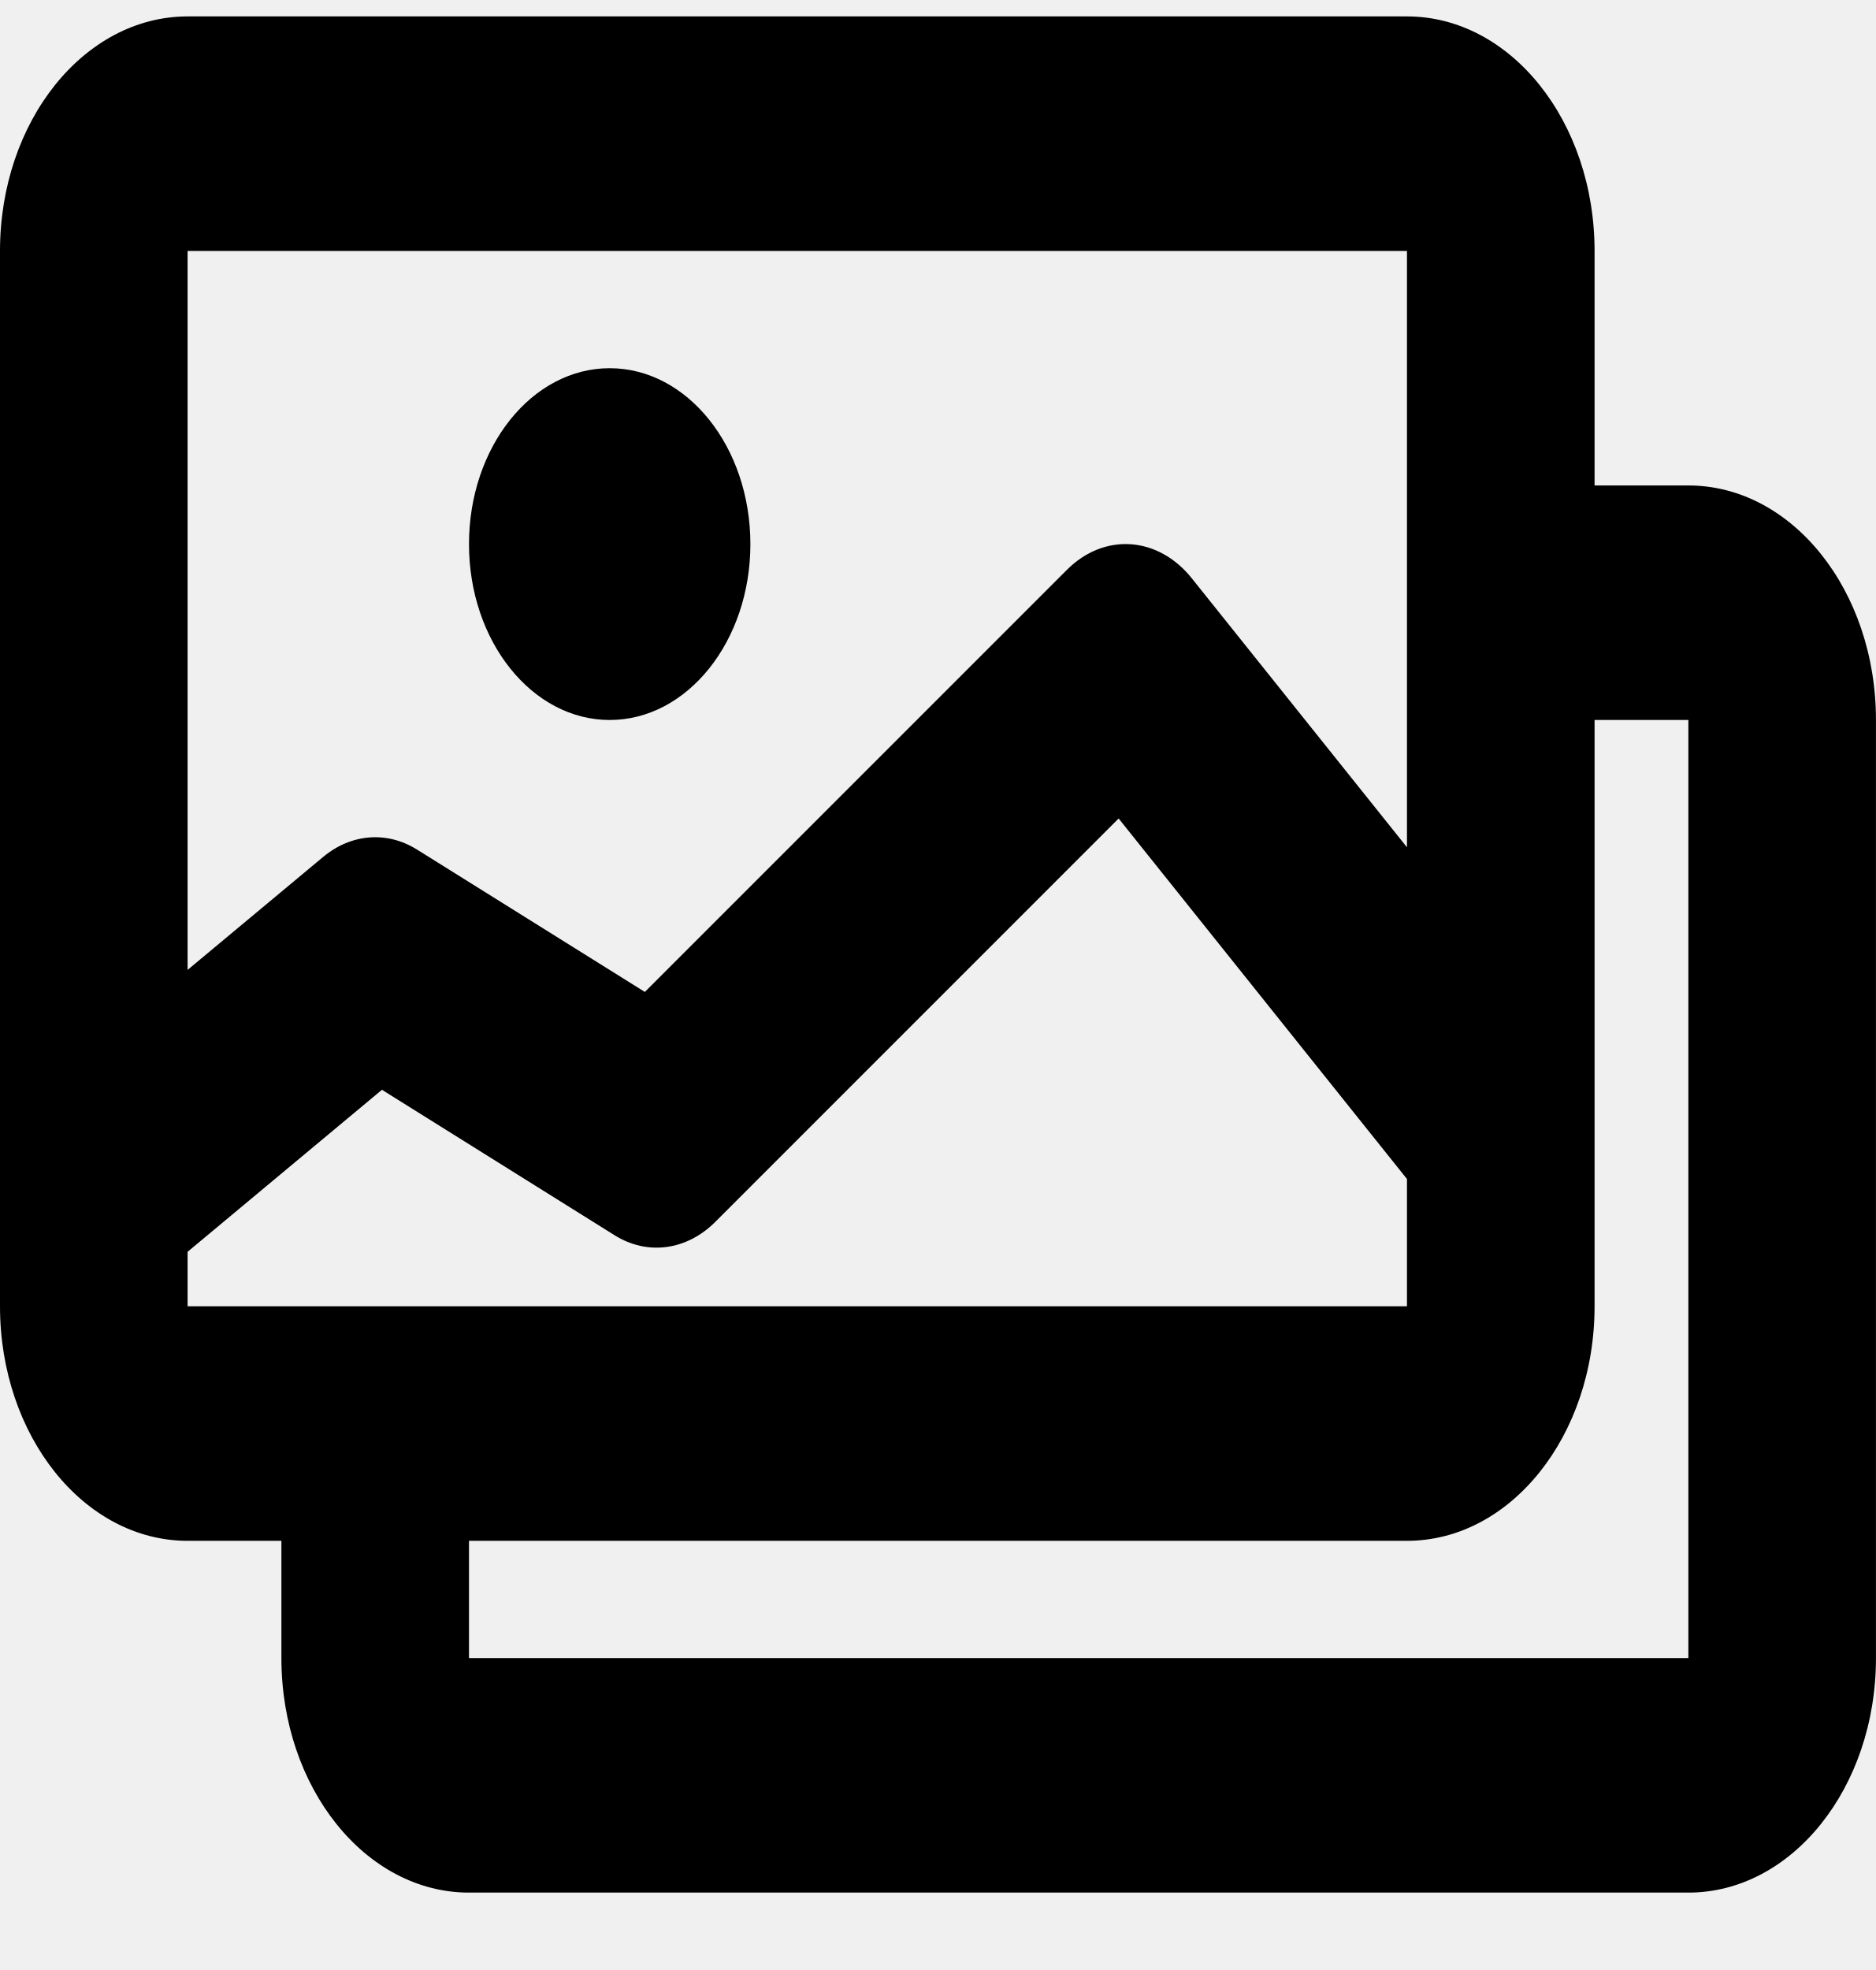
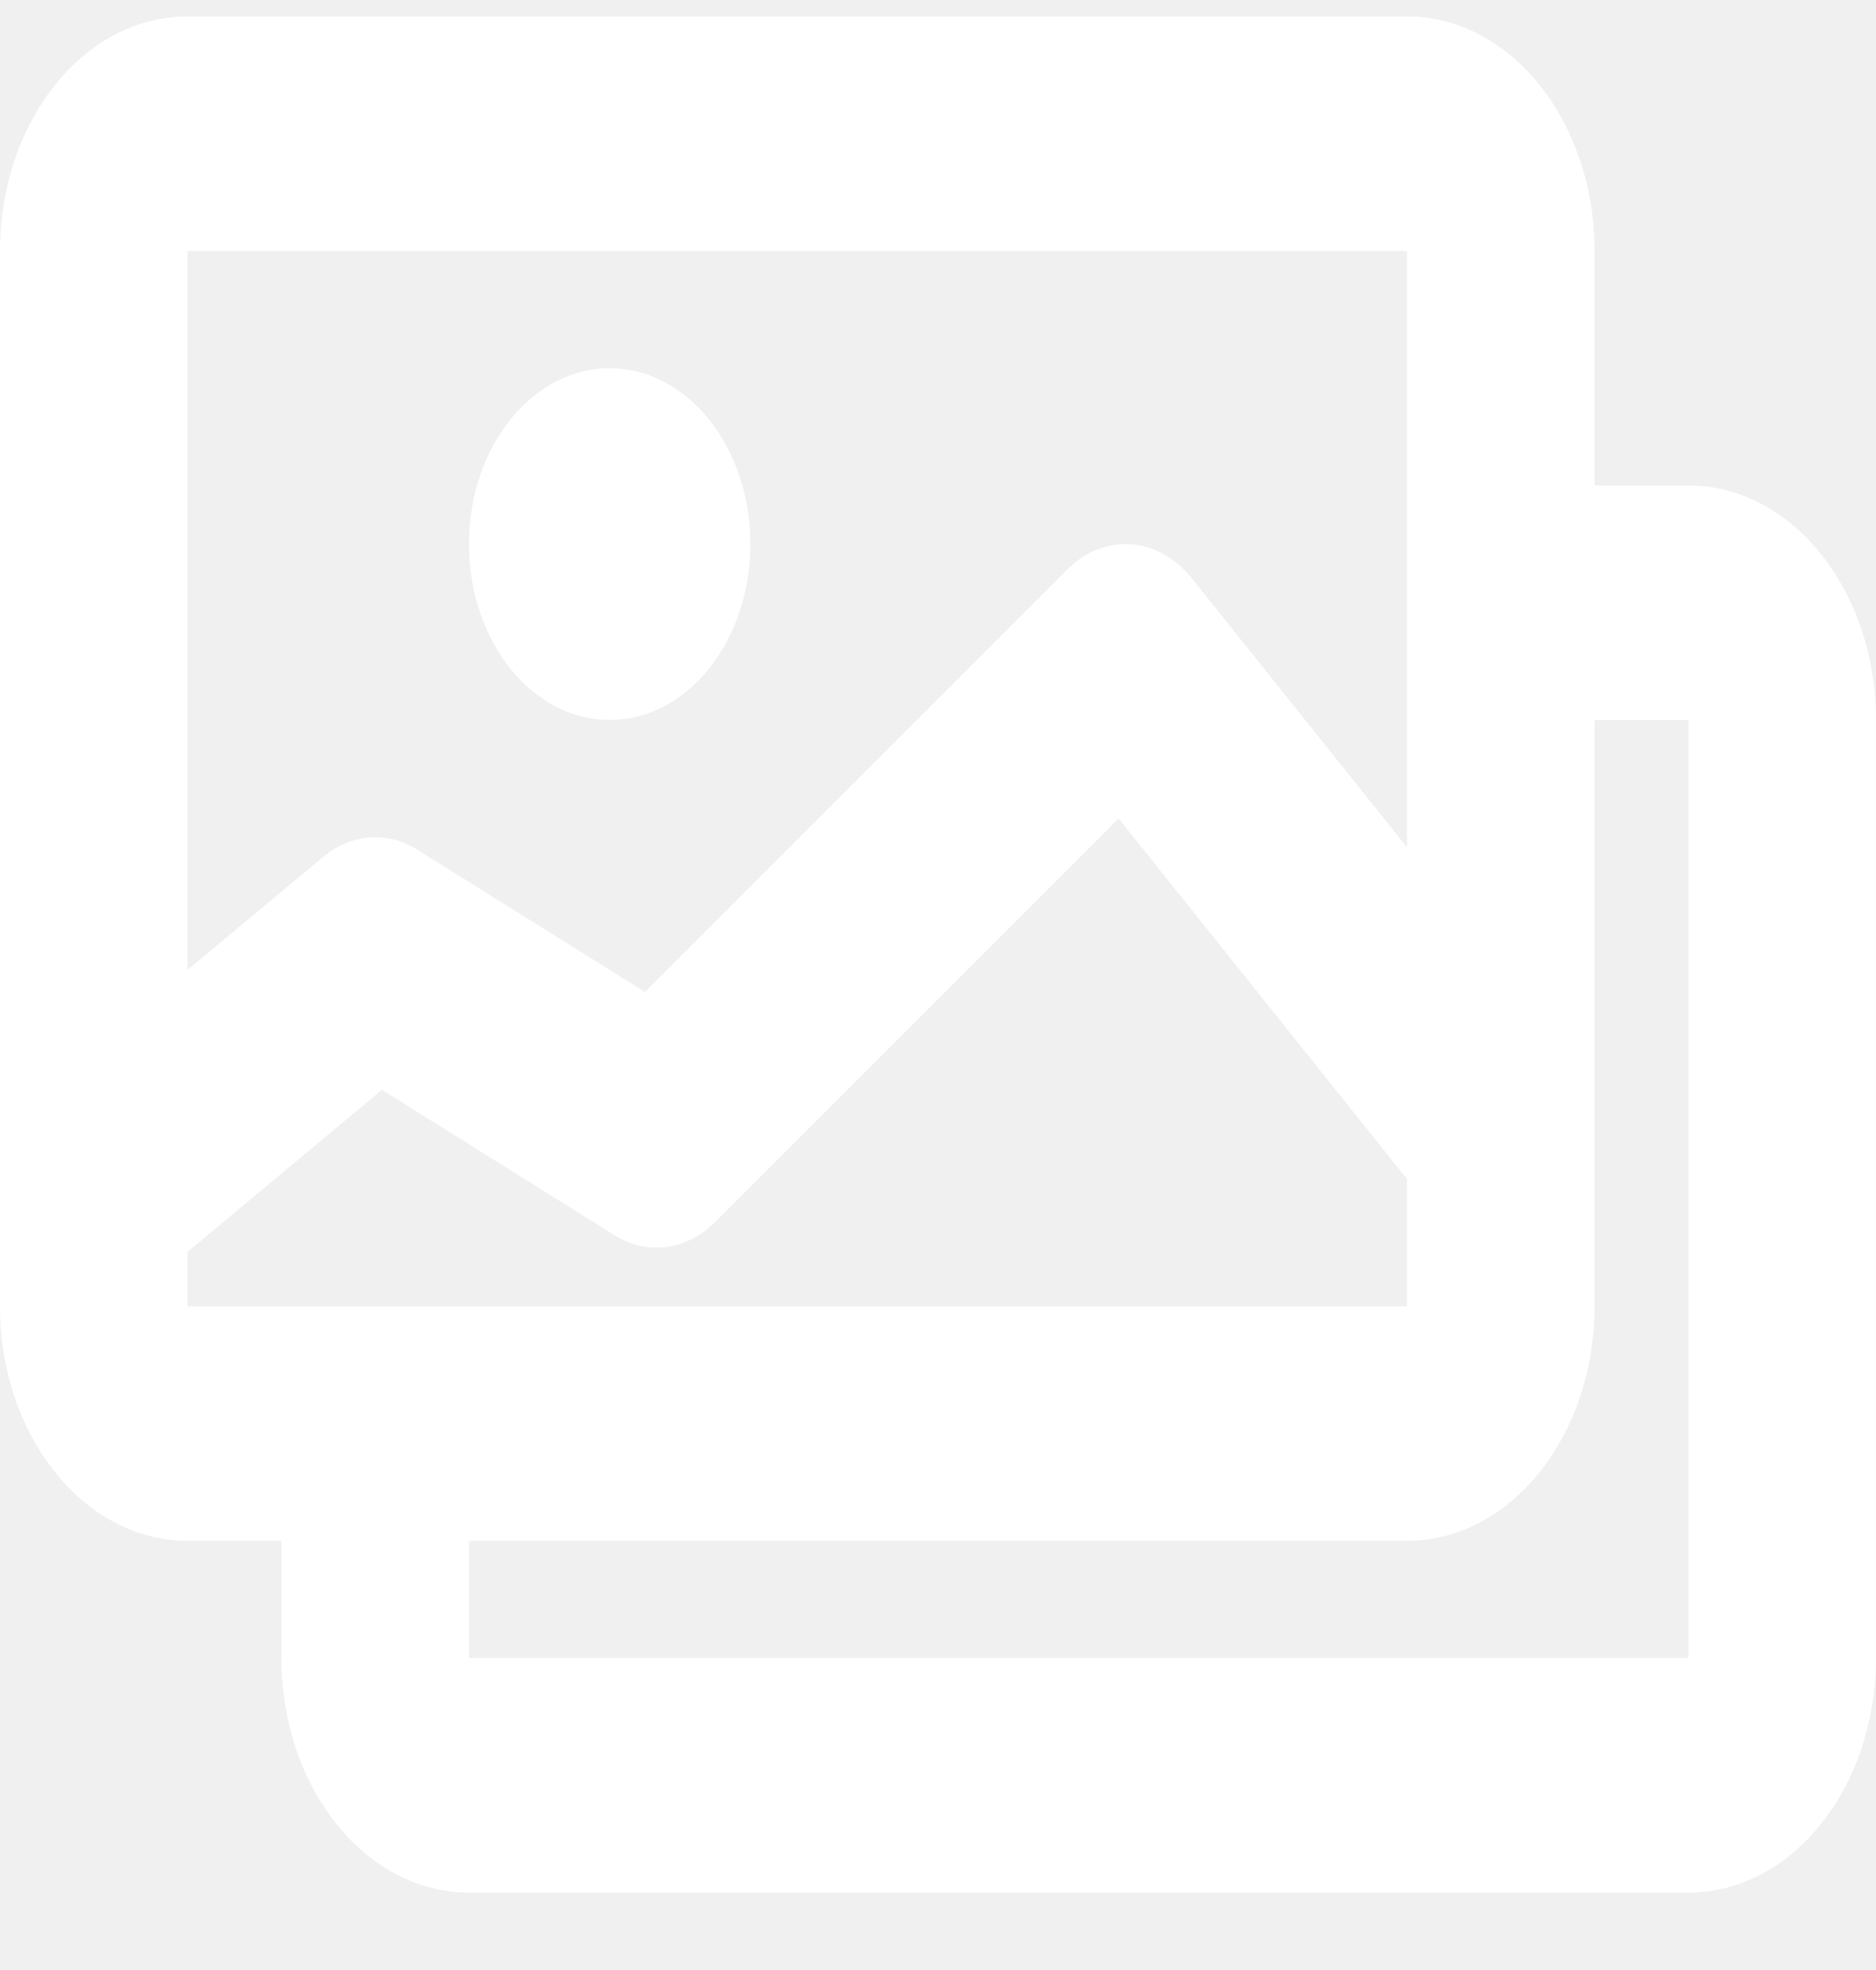
<svg xmlns="http://www.w3.org/2000/svg" width="20" height="21" viewBox="0 0 20 21" fill="none">
  <g clip-path="url(#clip0_1_15697)">
-     <path fill-rule="evenodd" clip-rule="evenodd" d="M2 0.175C0.896 0.175 0 1.294 0 2.675V12.658C-3.53207e-05 12.67 -3.55361e-05 12.682 0 12.694V13.925C0 15.306 0.896 16.425 2 16.425H3V17.675C3 19.055 3.896 20.175 5 20.175H18C19.105 20.175 20 19.055 20 17.675V7.675C20 6.294 19.105 5.175 18 5.175H17V2.675C17 1.294 16.105 0.175 15 0.175H2ZM2 13.344V13.925H4H13H15V12.568L11.926 8.725L7.625 13.026C7.32 13.33 6.902 13.386 6.553 13.168L4.072 11.617L2 13.344ZM17 12.049C17 12.049 17 12.05 17 12.051V13.925C17 15.306 16.105 16.425 15 16.425H5V17.675H18V7.675H17V12.049ZM15 9.032L12.707 6.166C12.347 5.715 11.773 5.676 11.375 6.074L6.875 10.574L4.447 9.057C4.126 8.856 3.744 8.886 3.445 9.135L2 10.339V5.175V2.675H4H13H15V5.175V9.032ZM5 5.8C5 4.764 5.672 3.925 6.5 3.925C7.328 3.925 8 4.764 8 5.8C8 6.835 7.328 7.675 6.5 7.675C5.672 7.675 5 6.835 5 5.8Z" fill="black" />
+     <path fill-rule="evenodd" clip-rule="evenodd" d="M2 0.175C0.896 0.175 0 1.294 0 2.675V12.658C-3.53207e-05 12.67 -3.55361e-05 12.682 0 12.694V13.925C0 15.306 0.896 16.425 2 16.425H3V17.675C3 19.055 3.896 20.175 5 20.175H18C19.105 20.175 20 19.055 20 17.675V7.675C20 6.294 19.105 5.175 18 5.175H17V2.675C17 1.294 16.105 0.175 15 0.175H2ZM2 13.344V13.925H4H13H15V12.568L11.926 8.725L7.625 13.026C7.32 13.33 6.902 13.386 6.553 13.168L4.072 11.617L2 13.344ZM17 12.049C17 12.049 17 12.05 17 12.051V13.925C17 15.306 16.105 16.425 15 16.425H5V17.675H18V7.675H17V12.049ZM15 9.032L12.707 6.166C12.347 5.715 11.773 5.676 11.375 6.074L6.875 10.574L4.447 9.057C4.126 8.856 3.744 8.886 3.445 9.135L2 10.339V5.175V2.675H4H13H15V5.175V9.032ZM5 5.8C5 4.764 5.672 3.925 6.5 3.925C7.328 3.925 8 4.764 8 5.8C8 6.835 7.328 7.675 6.5 7.675C5.672 7.675 5 6.835 5 5.8Z" fill="white" />
  </g>
  <defs>
    <clipPath id="clip0_1_15697">
      <rect width="20" height="20" fill="white" transform="translate(0 0.174744)" />
    </clipPath>
  </defs>
</svg>
